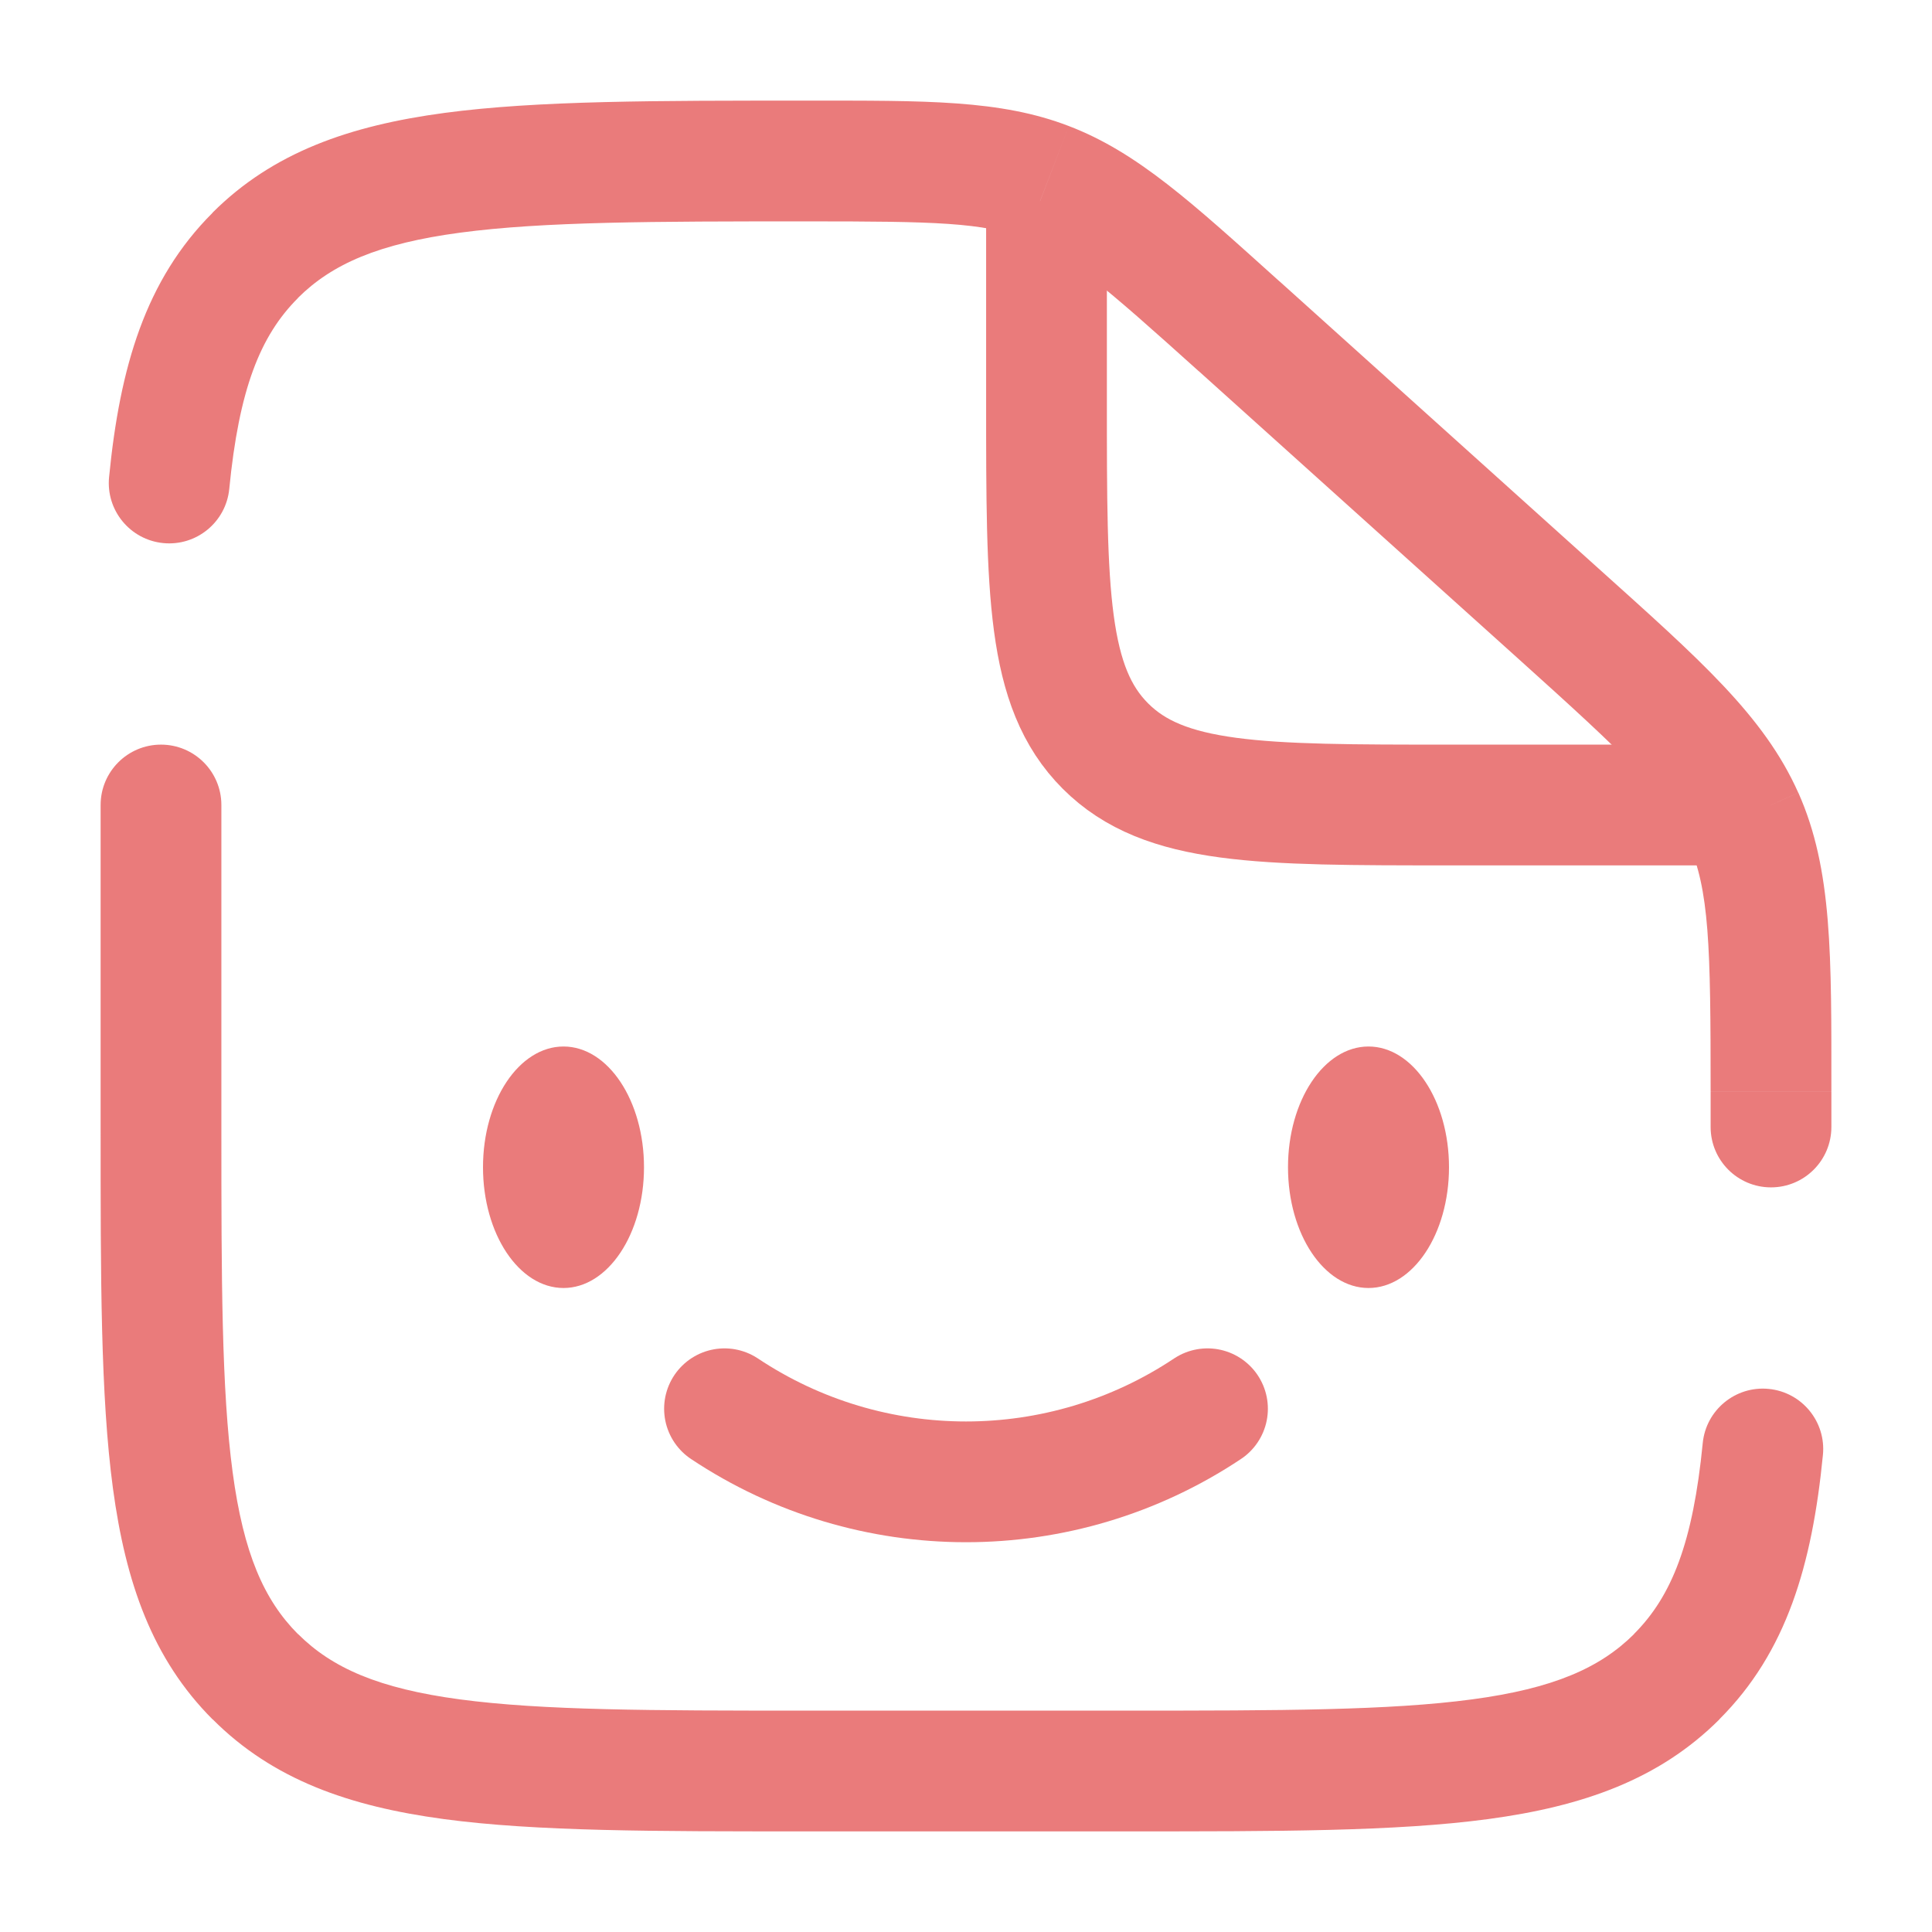
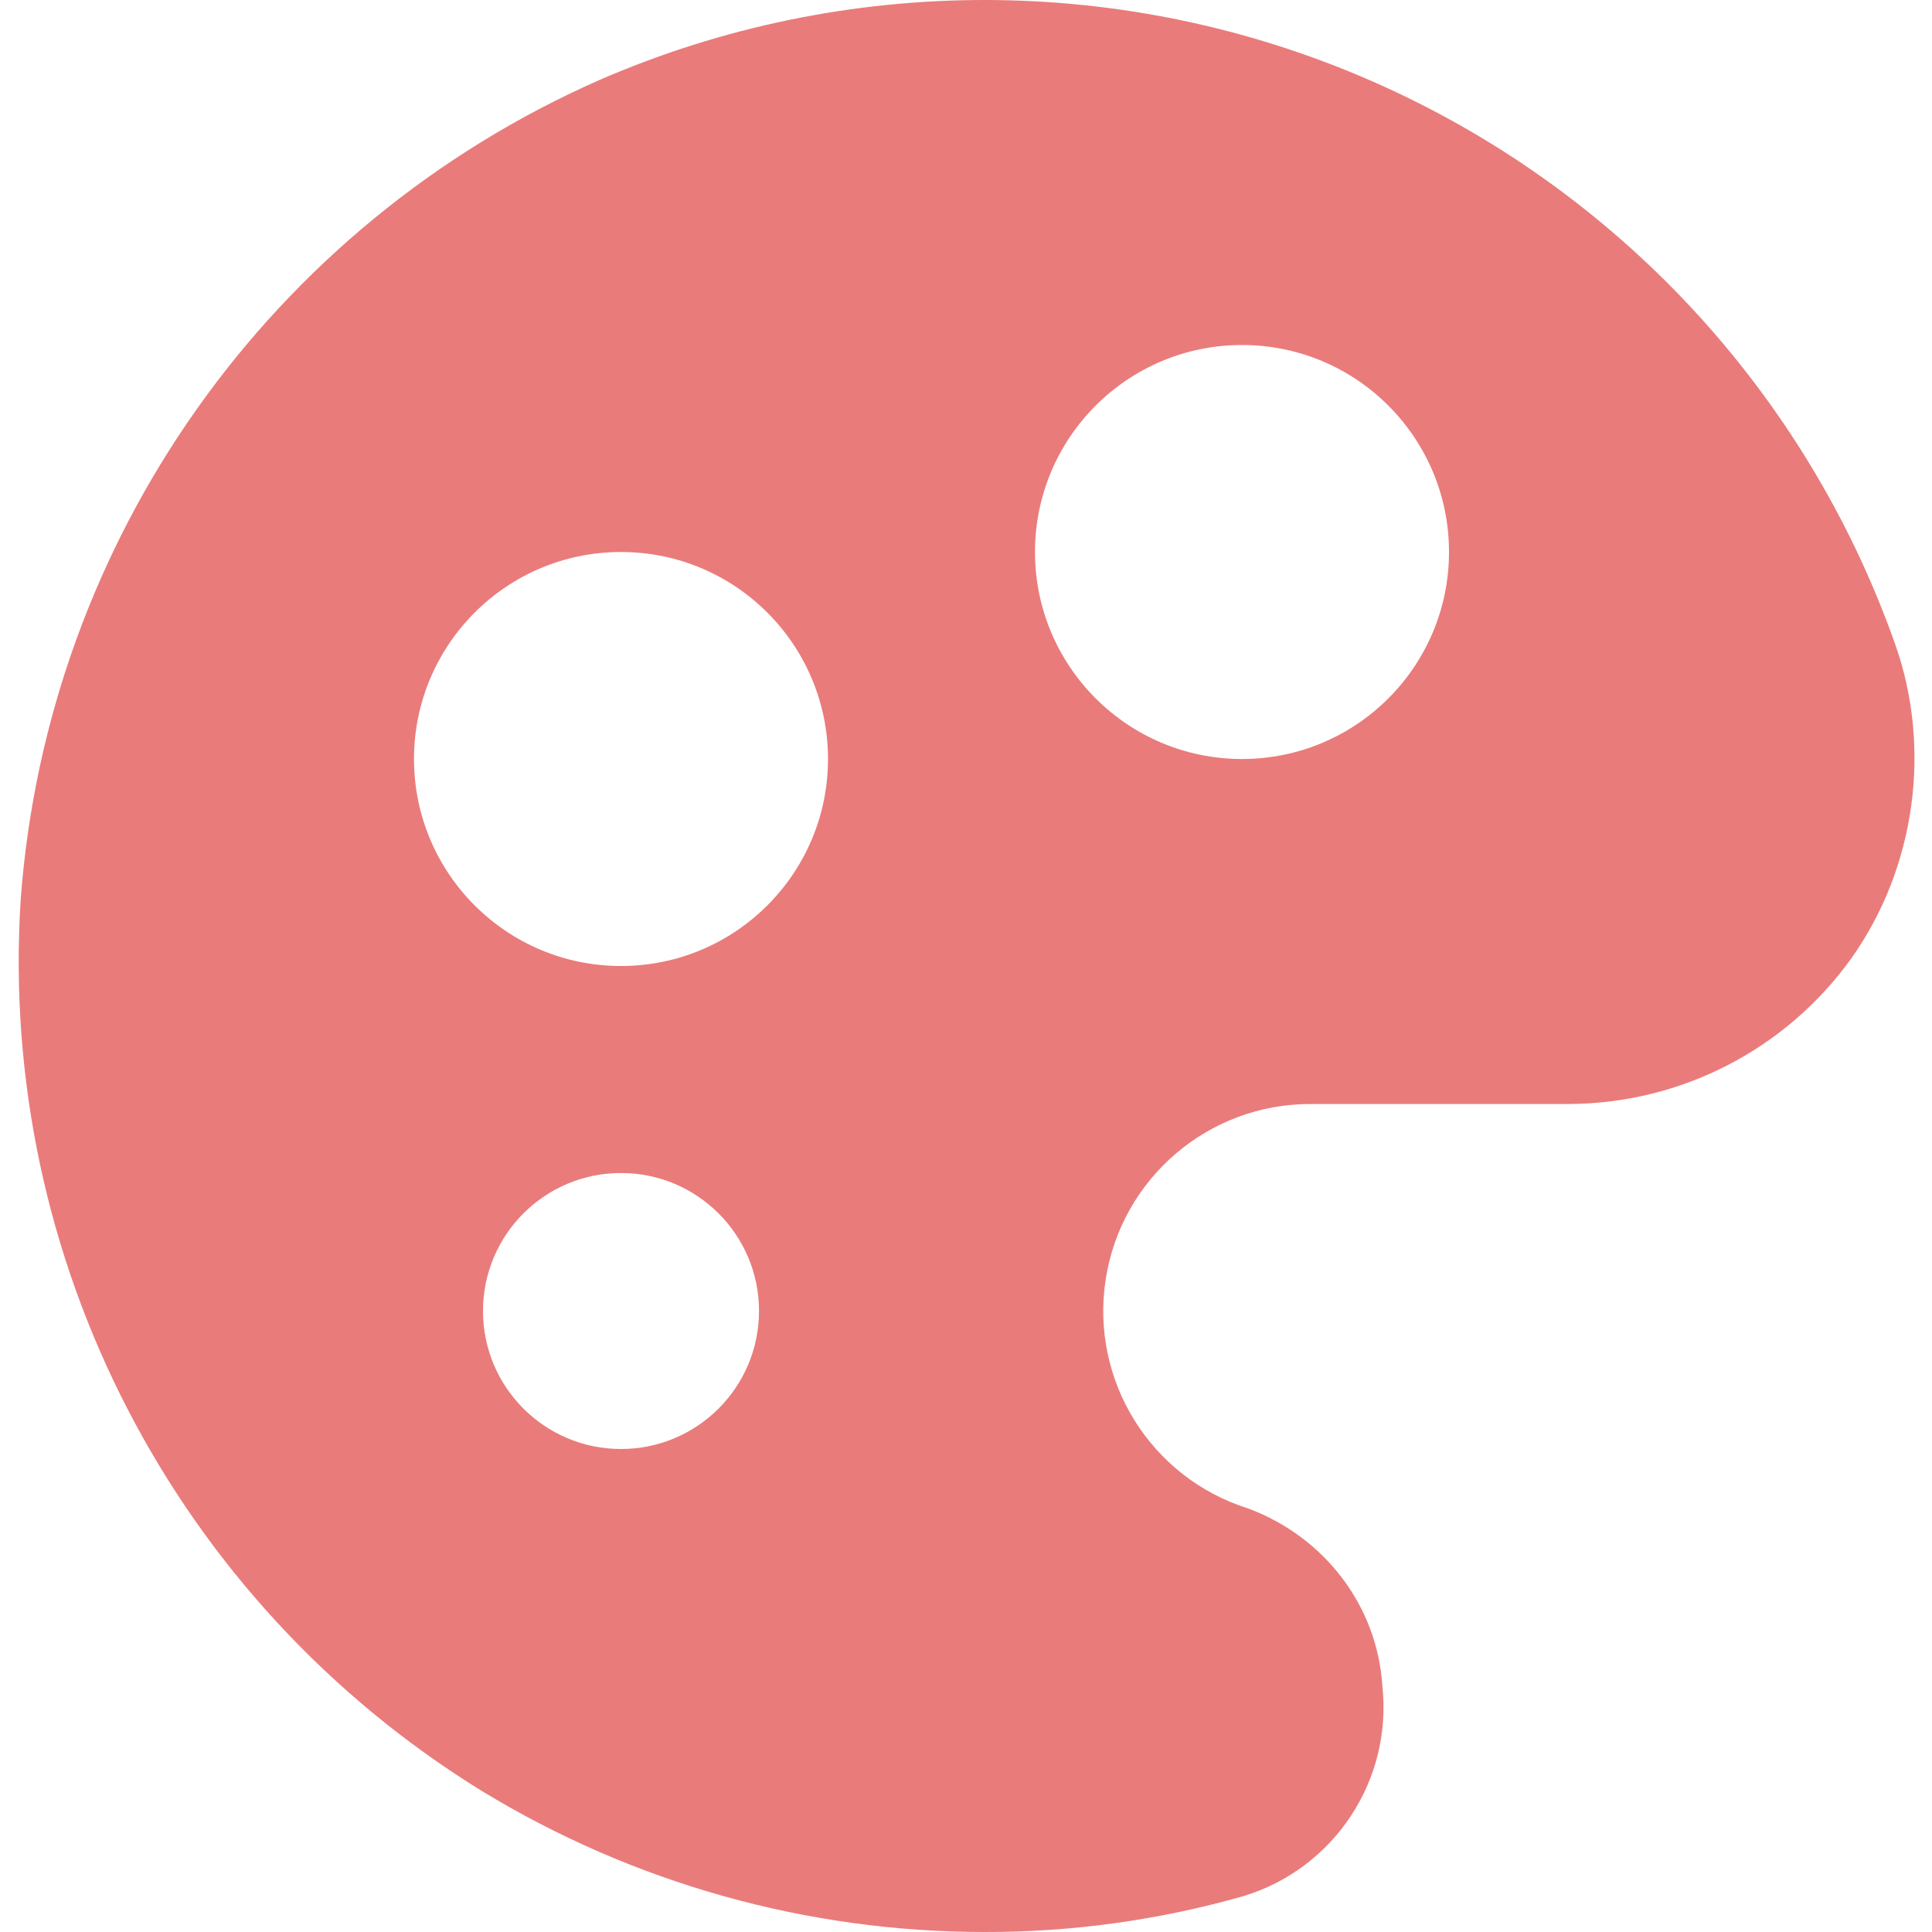
- <svg xmlns="http://www.w3.org/2000/svg" width="512" height="512" viewBox="0 0 24 24">
-   <g fill="none">
-     <path stroke="#EA7B7B" stroke-width="1.5" d="M13 2.5V5c0 2.357 0 3.536.732 4.268S15.643 10 18 10h4" />
-     <ellipse cx="17" cy="14.5" fill="#EA7B7B" rx="1" ry="1.5" />
-     <path stroke="#EA7B7B" stroke-linecap="round" stroke-linejoin="round" stroke-width="1.5" d="M9 17.5a5.41 5.41 0 0 0 6 0" />
-     <ellipse cx="7" cy="14.5" fill="#EA7B7B" rx="1" ry="1.5" />
-     <path fill="#EA7B7B" d="M2.75 10a.75.75 0 0 0-1.5 0zm18.5 4a.75.75 0 0 0 1.5 0zm-5.857-9.946l-.502.557zm3.959 3.563l-.502.557zm2.302 2.537l-.685.305zM3.172 20.828l.53-.53zm17.656 0l-.53-.53zM1.355 5.927a.75.75 0 0 0 1.493.146zm21.29 12.146a.75.75 0 1 0-1.493-.146zM14 21.25h-4v1.5h4zM2.75 14v-4h-1.5v4zm18.5-.437V14h1.5v-.437zM14.891 4.61l3.959 3.563l1.003-1.115l-3.958-3.563zm7.859 8.952c0-1.689.015-2.758-.41-3.714l-1.371.61c.266.598.281 1.283.281 3.104zm-3.9-5.389c1.353 1.218 1.853 1.688 2.119 2.285l1.37-.61c-.426-.957-1.23-1.66-2.486-2.79zM10.03 2.75c1.582 0 2.179.012 2.71.216l.538-1.4c-.852-.328-1.78-.316-3.248-.316zm5.865.746c-1.086-.977-1.765-1.604-2.617-1.93l-.537 1.4c.532.204.98.592 2.15 1.645zM10 21.25c-1.907 0-3.261-.002-4.29-.14c-1.005-.135-1.585-.389-2.008-.812l-1.06 1.06c.748.75 1.697 1.081 2.869 1.239c1.15.155 2.625.153 4.489.153zM1.25 14c0 1.864-.002 3.338.153 4.489c.158 1.172.49 2.121 1.238 2.87l1.06-1.06c-.422-.424-.676-1.004-.811-2.01c-.138-1.027-.14-2.382-.14-4.289zM14 22.75c1.864 0 3.338.002 4.489-.153c1.172-.158 2.121-.49 2.87-1.238l-1.06-1.06c-.424.422-1.004.676-2.01.811c-1.027.138-2.382.14-4.289.14zm-3.97-21.5c-1.875 0-3.356-.002-4.511.153c-1.177.158-2.129.49-2.878 1.238l1.06 1.06c.424-.422 1.005-.676 2.017-.811c1.033-.138 2.395-.14 4.312-.14zM2.848 6.073c.121-1.234.382-1.9.854-2.371l-1.06-1.06c-.836.834-1.153 1.919-1.287 3.285zm18.304 11.854c-.121 1.234-.383 1.9-.854 2.371l1.06 1.06c.836-.834 1.153-1.919 1.287-3.285z" />
-   </g>
+ <svg xmlns="http://www.w3.org/2000/svg" width="512" height="512" viewBox="0 0 14 14">
+   <path fill="#ea7b7b" fill-rule="evenodd" d="M4.35.577a7 7 0 0 1 9.381 4.085c.27.758.15 1.626-.315 2.282A2.53 2.53 0 0 1 11.37 8H9.5a1.5 1.5 0 0 0-.455 2.931c.55.205.935.702.972 1.286a1.43 1.43 0 0 1-1.01 1.524A6.8 6.8 0 0 1 7.129 14a7 7 0 0 1-3.636-1.021A7.06 7.06 0 0 1 .15 6.517a7.06 7.06 0 0 1 4.2-5.94M4.5 7a1.5 1.5 0 1 0 0-3a1.5 1.5 0 0 0 0 3m6-3a1.5 1.5 0 1 1-3 0a1.5 1.5 0 0 1 3 0m-6 6.5a1 1 0 1 0 0-2a1 1 0 0 0 0 2" clip-rule="evenodd" />
</svg>
